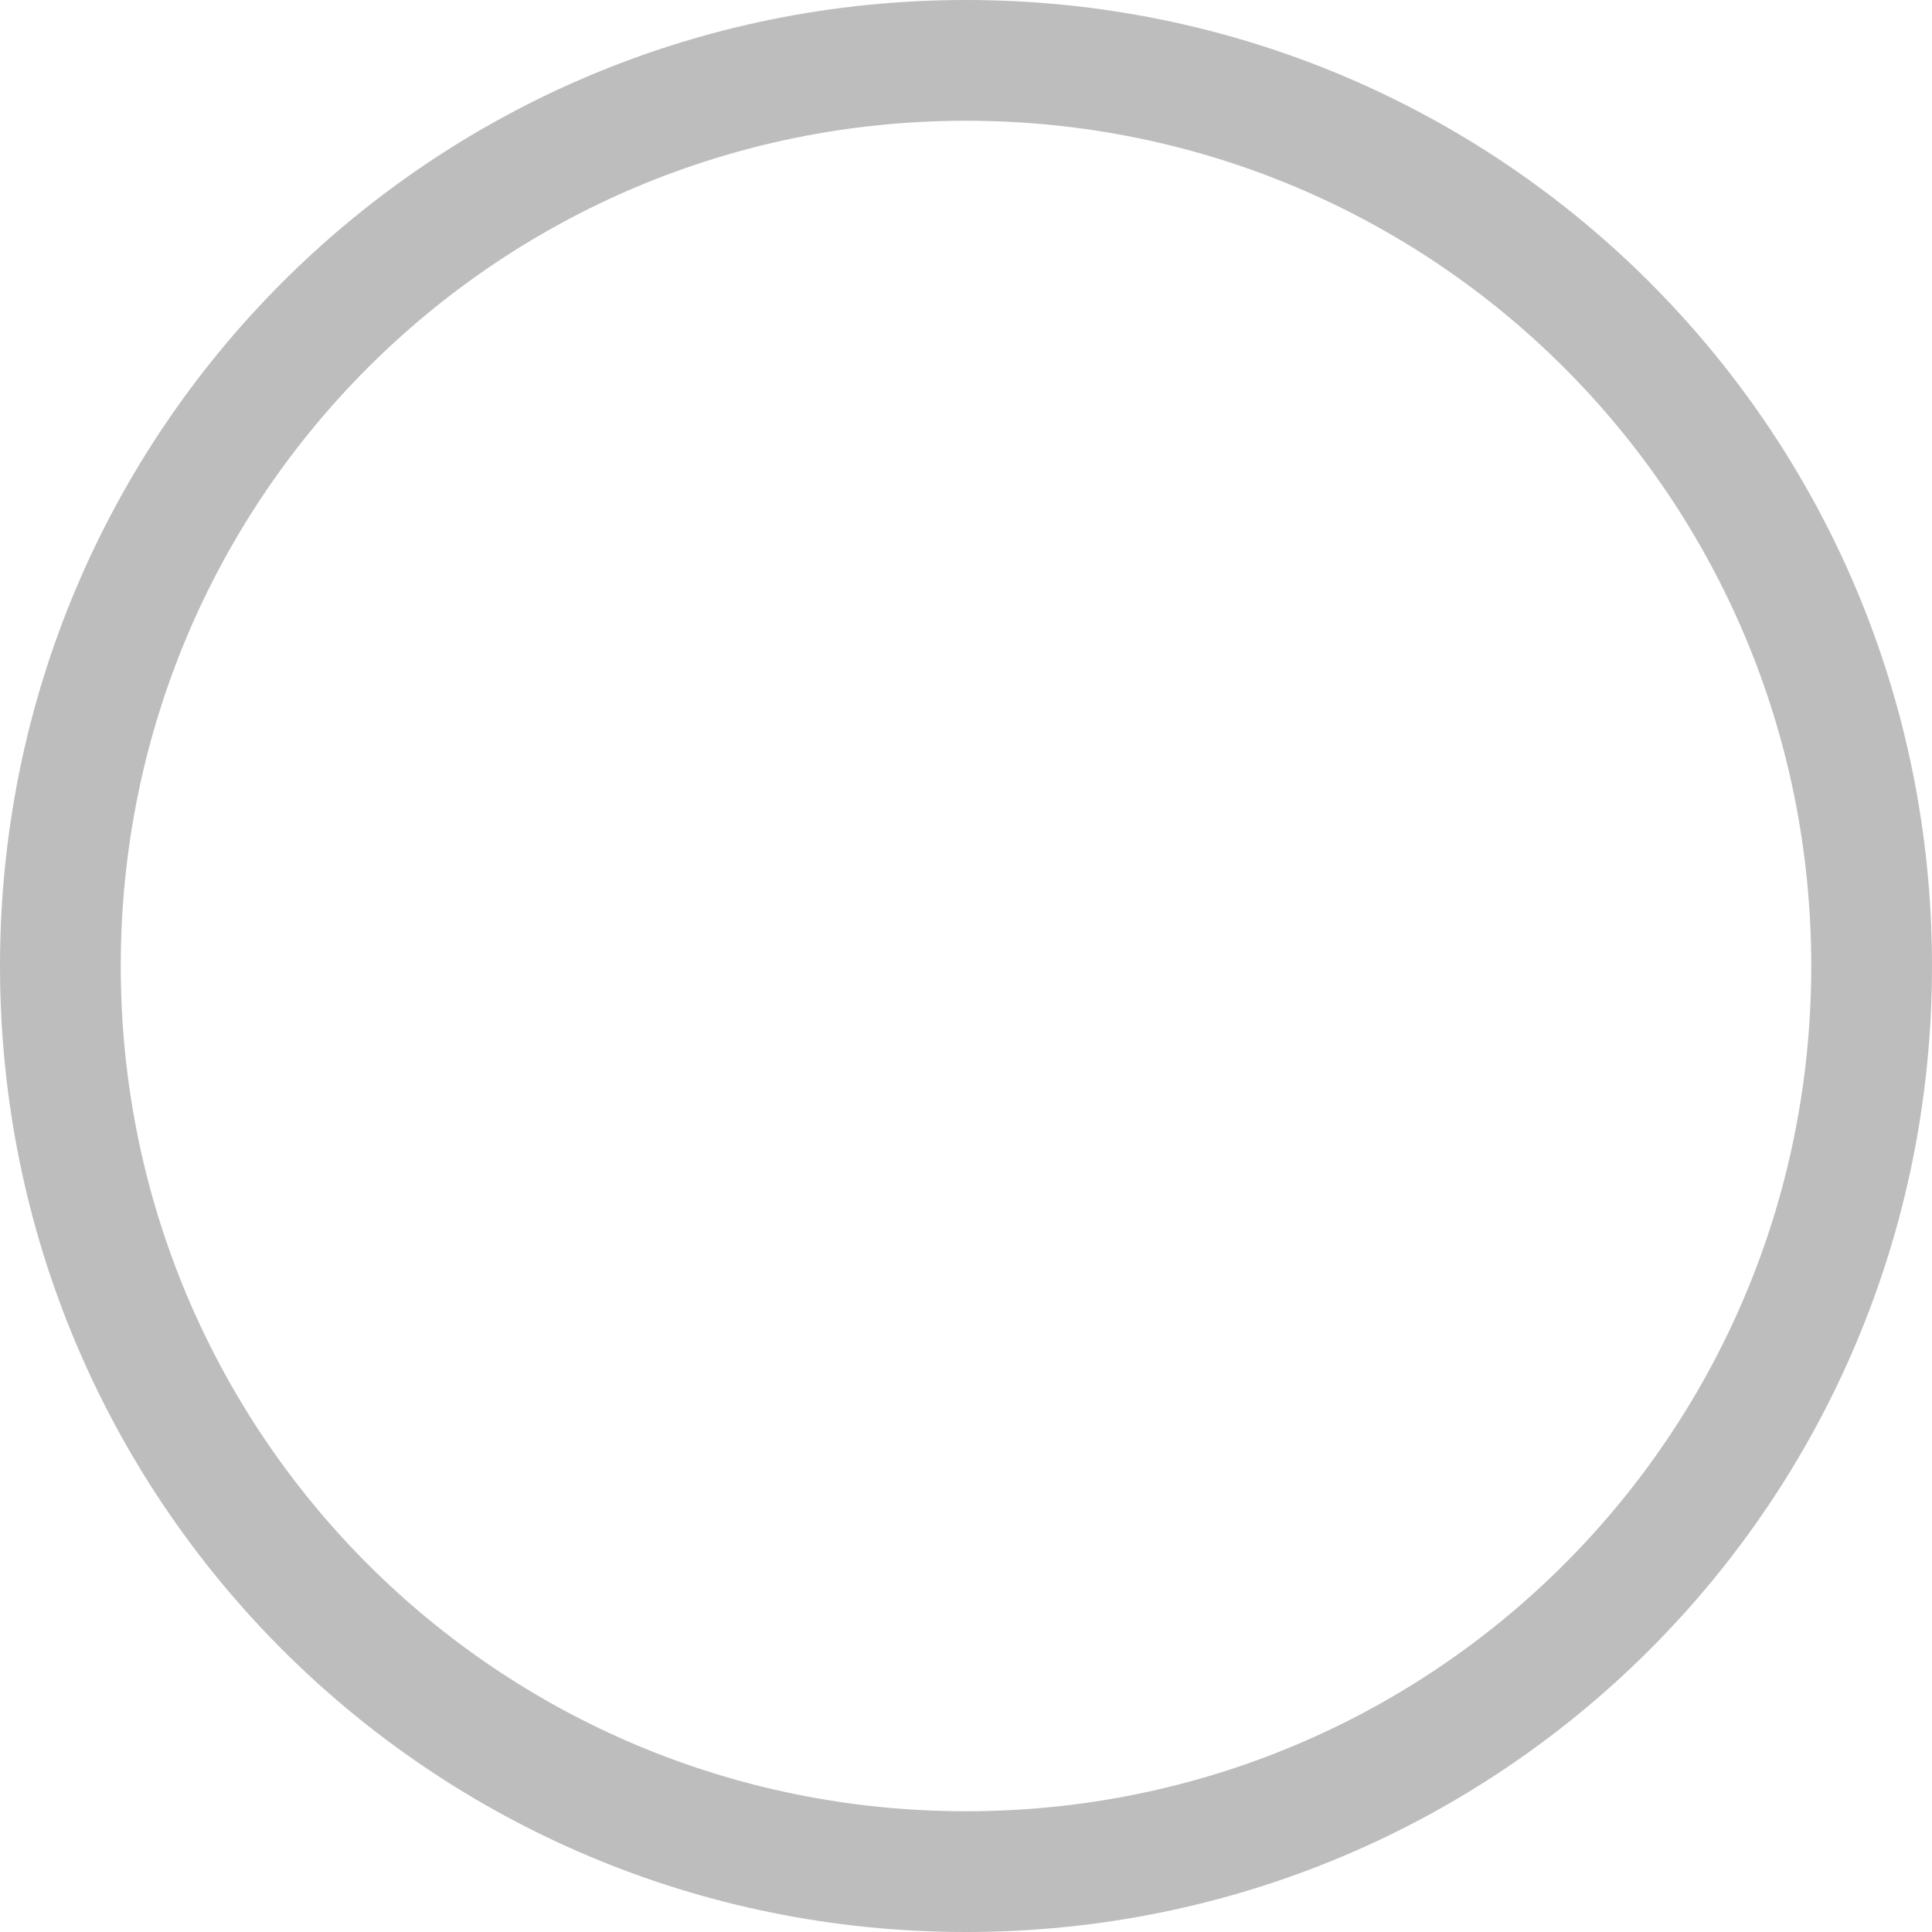
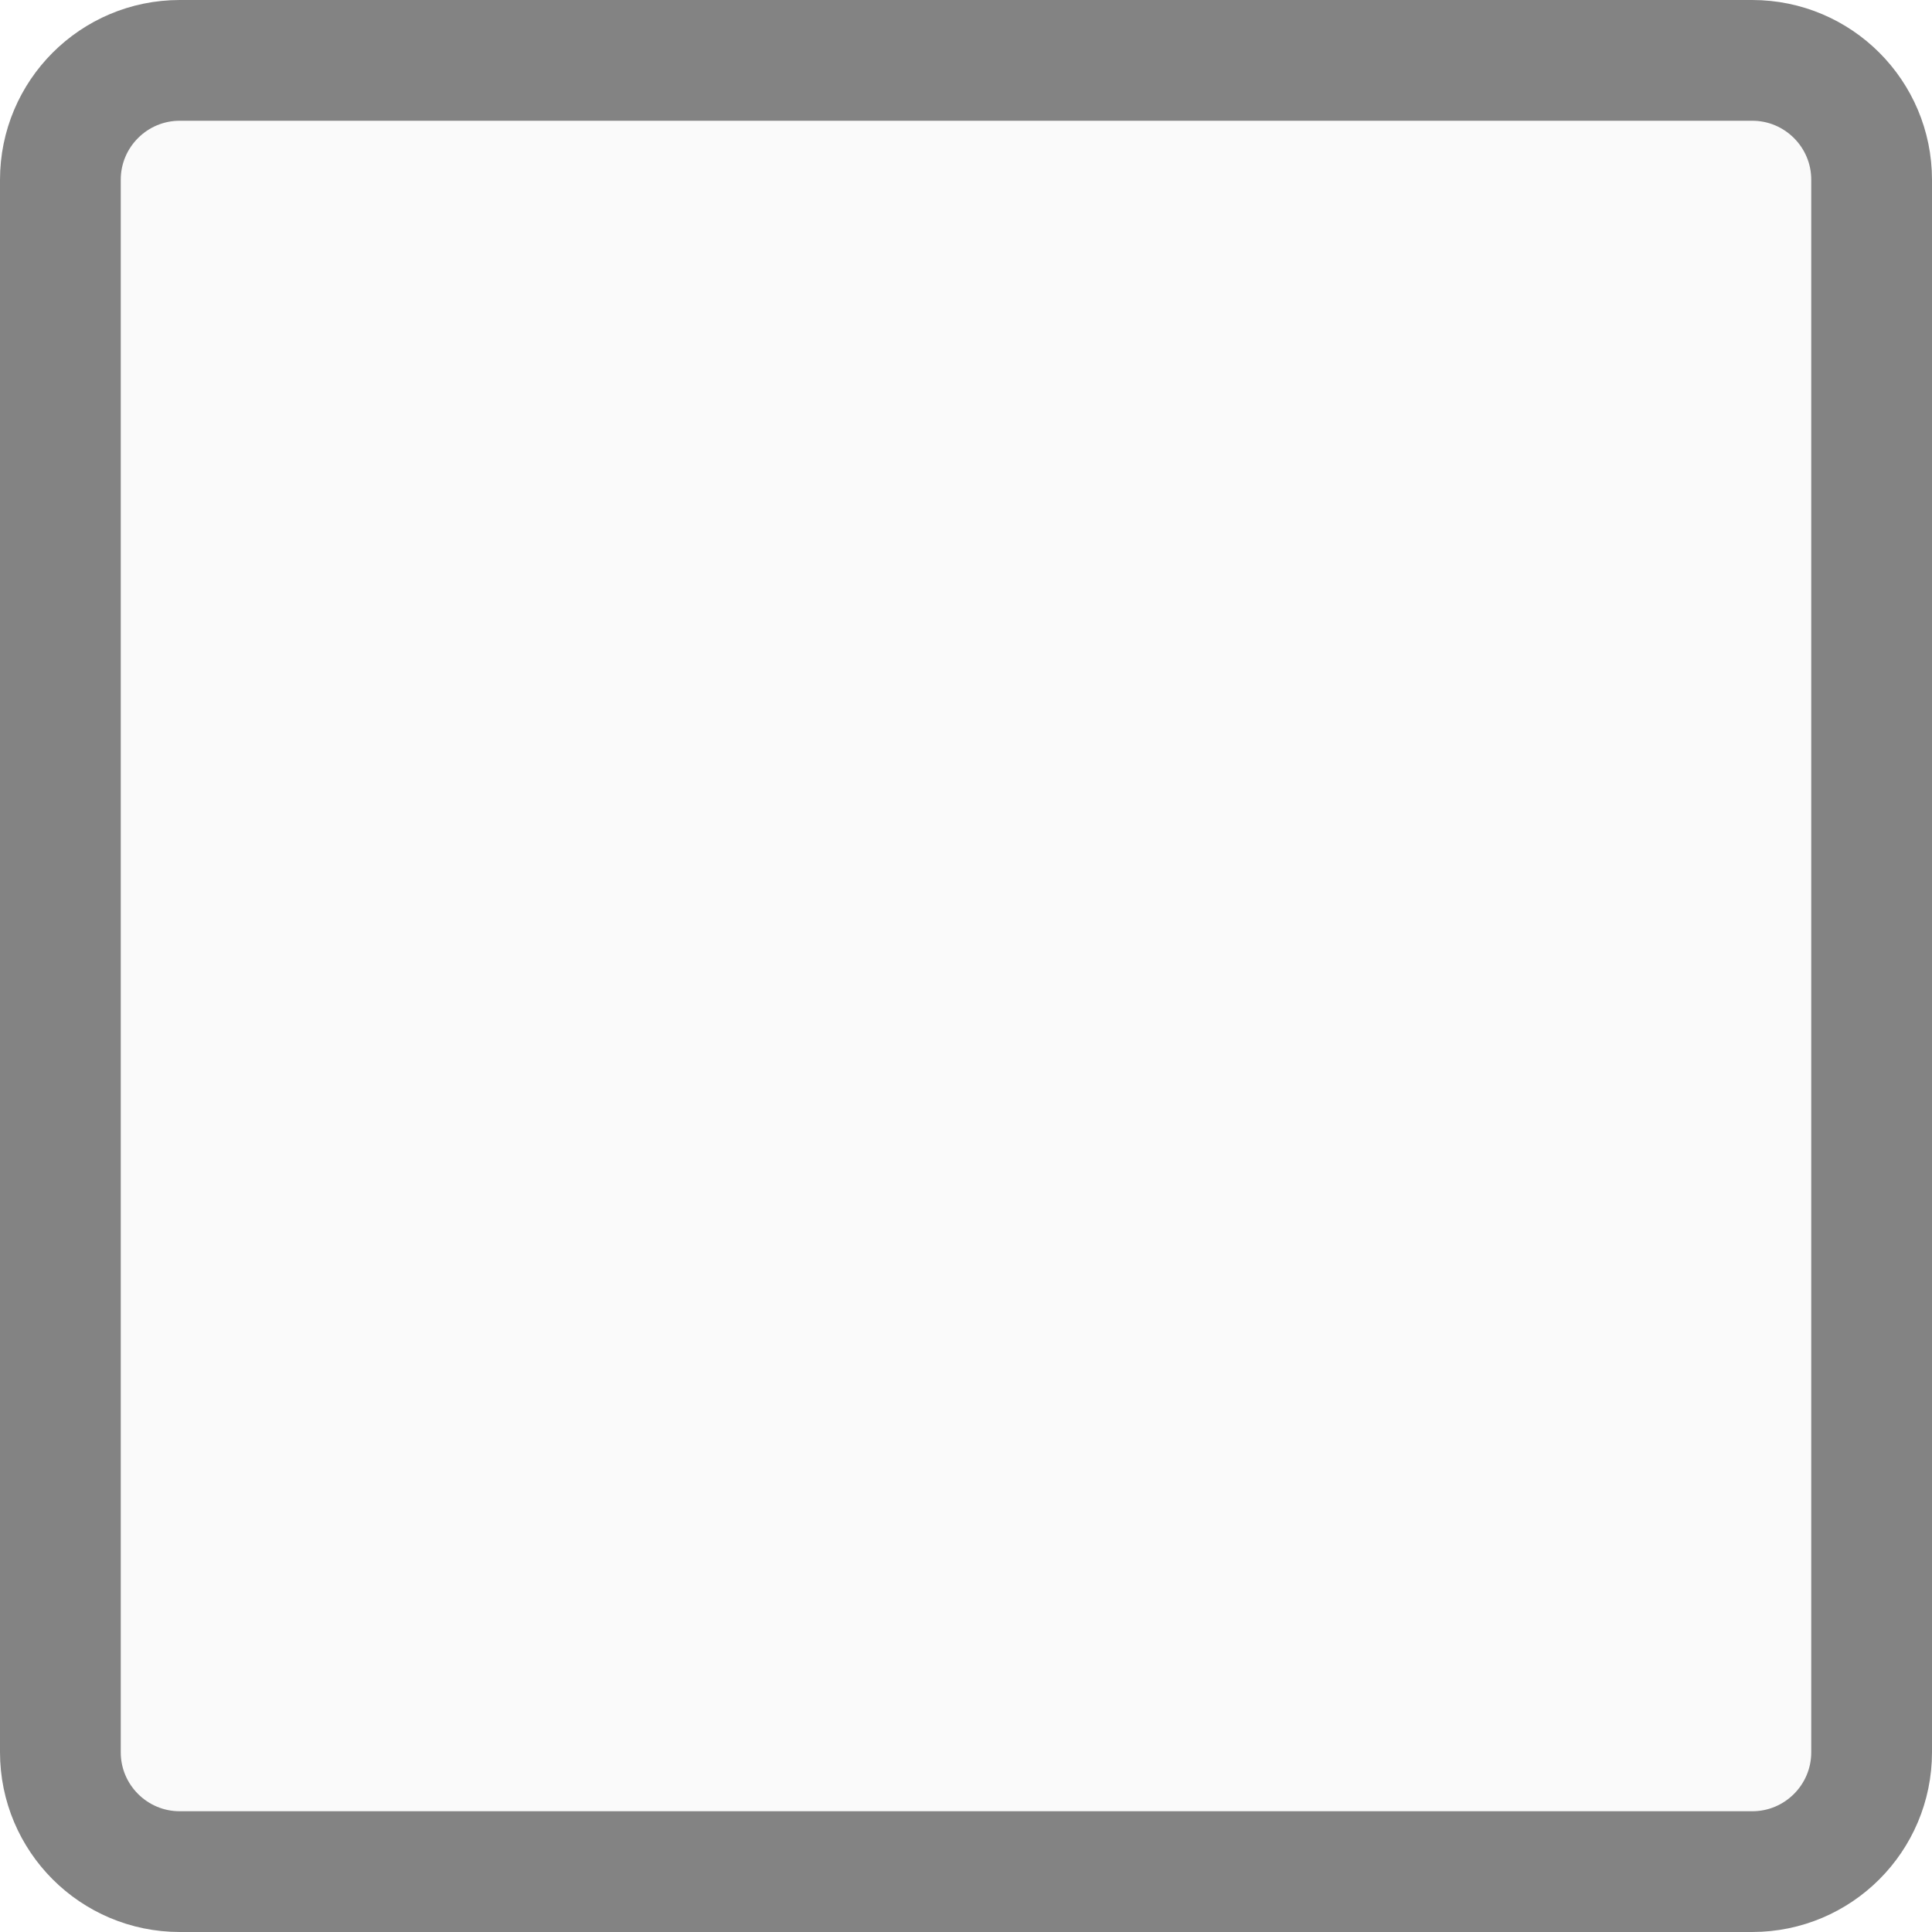
<svg xmlns="http://www.w3.org/2000/svg" viewBox="0 0 16 16" id="svg5248" version="1.1" width="100%" height="100%">
  <defs id="defs5258" />
-   <path style="fill:#000000;fill-opacity:1;stroke:none;stroke-width:0.935;stroke-opacity:1;opacity:0.26" d="M 8 0 C 3.568 0 0 3.568 0 8 C 0 12.432 3.568 16 8 16 C 12.432 16 16 12.432 16 8 C 16 3.568 12.432 0 8 0 z M 8 1 C 11.878 1 15 4.122 15 8 C 15 11.878 11.878 15 8 15 C 4.122 15 1 11.878 1 8 C 1 4.122 4.122 1 8 1 z " id="rect2993" />
+   <rect style="opacity:1;fill:#fafafa;fill-opacity:1;stroke:#838383;stroke-width:1;stroke-linecap:butt;stroke-linejoin:miter;stroke-miterlimit:4;stroke-dasharray:none;stroke-opacity:1" id="rect4717" width="15" height="15" x="0.5" y="0.5" rx="0.989" ry="0.989" />
</svg>
